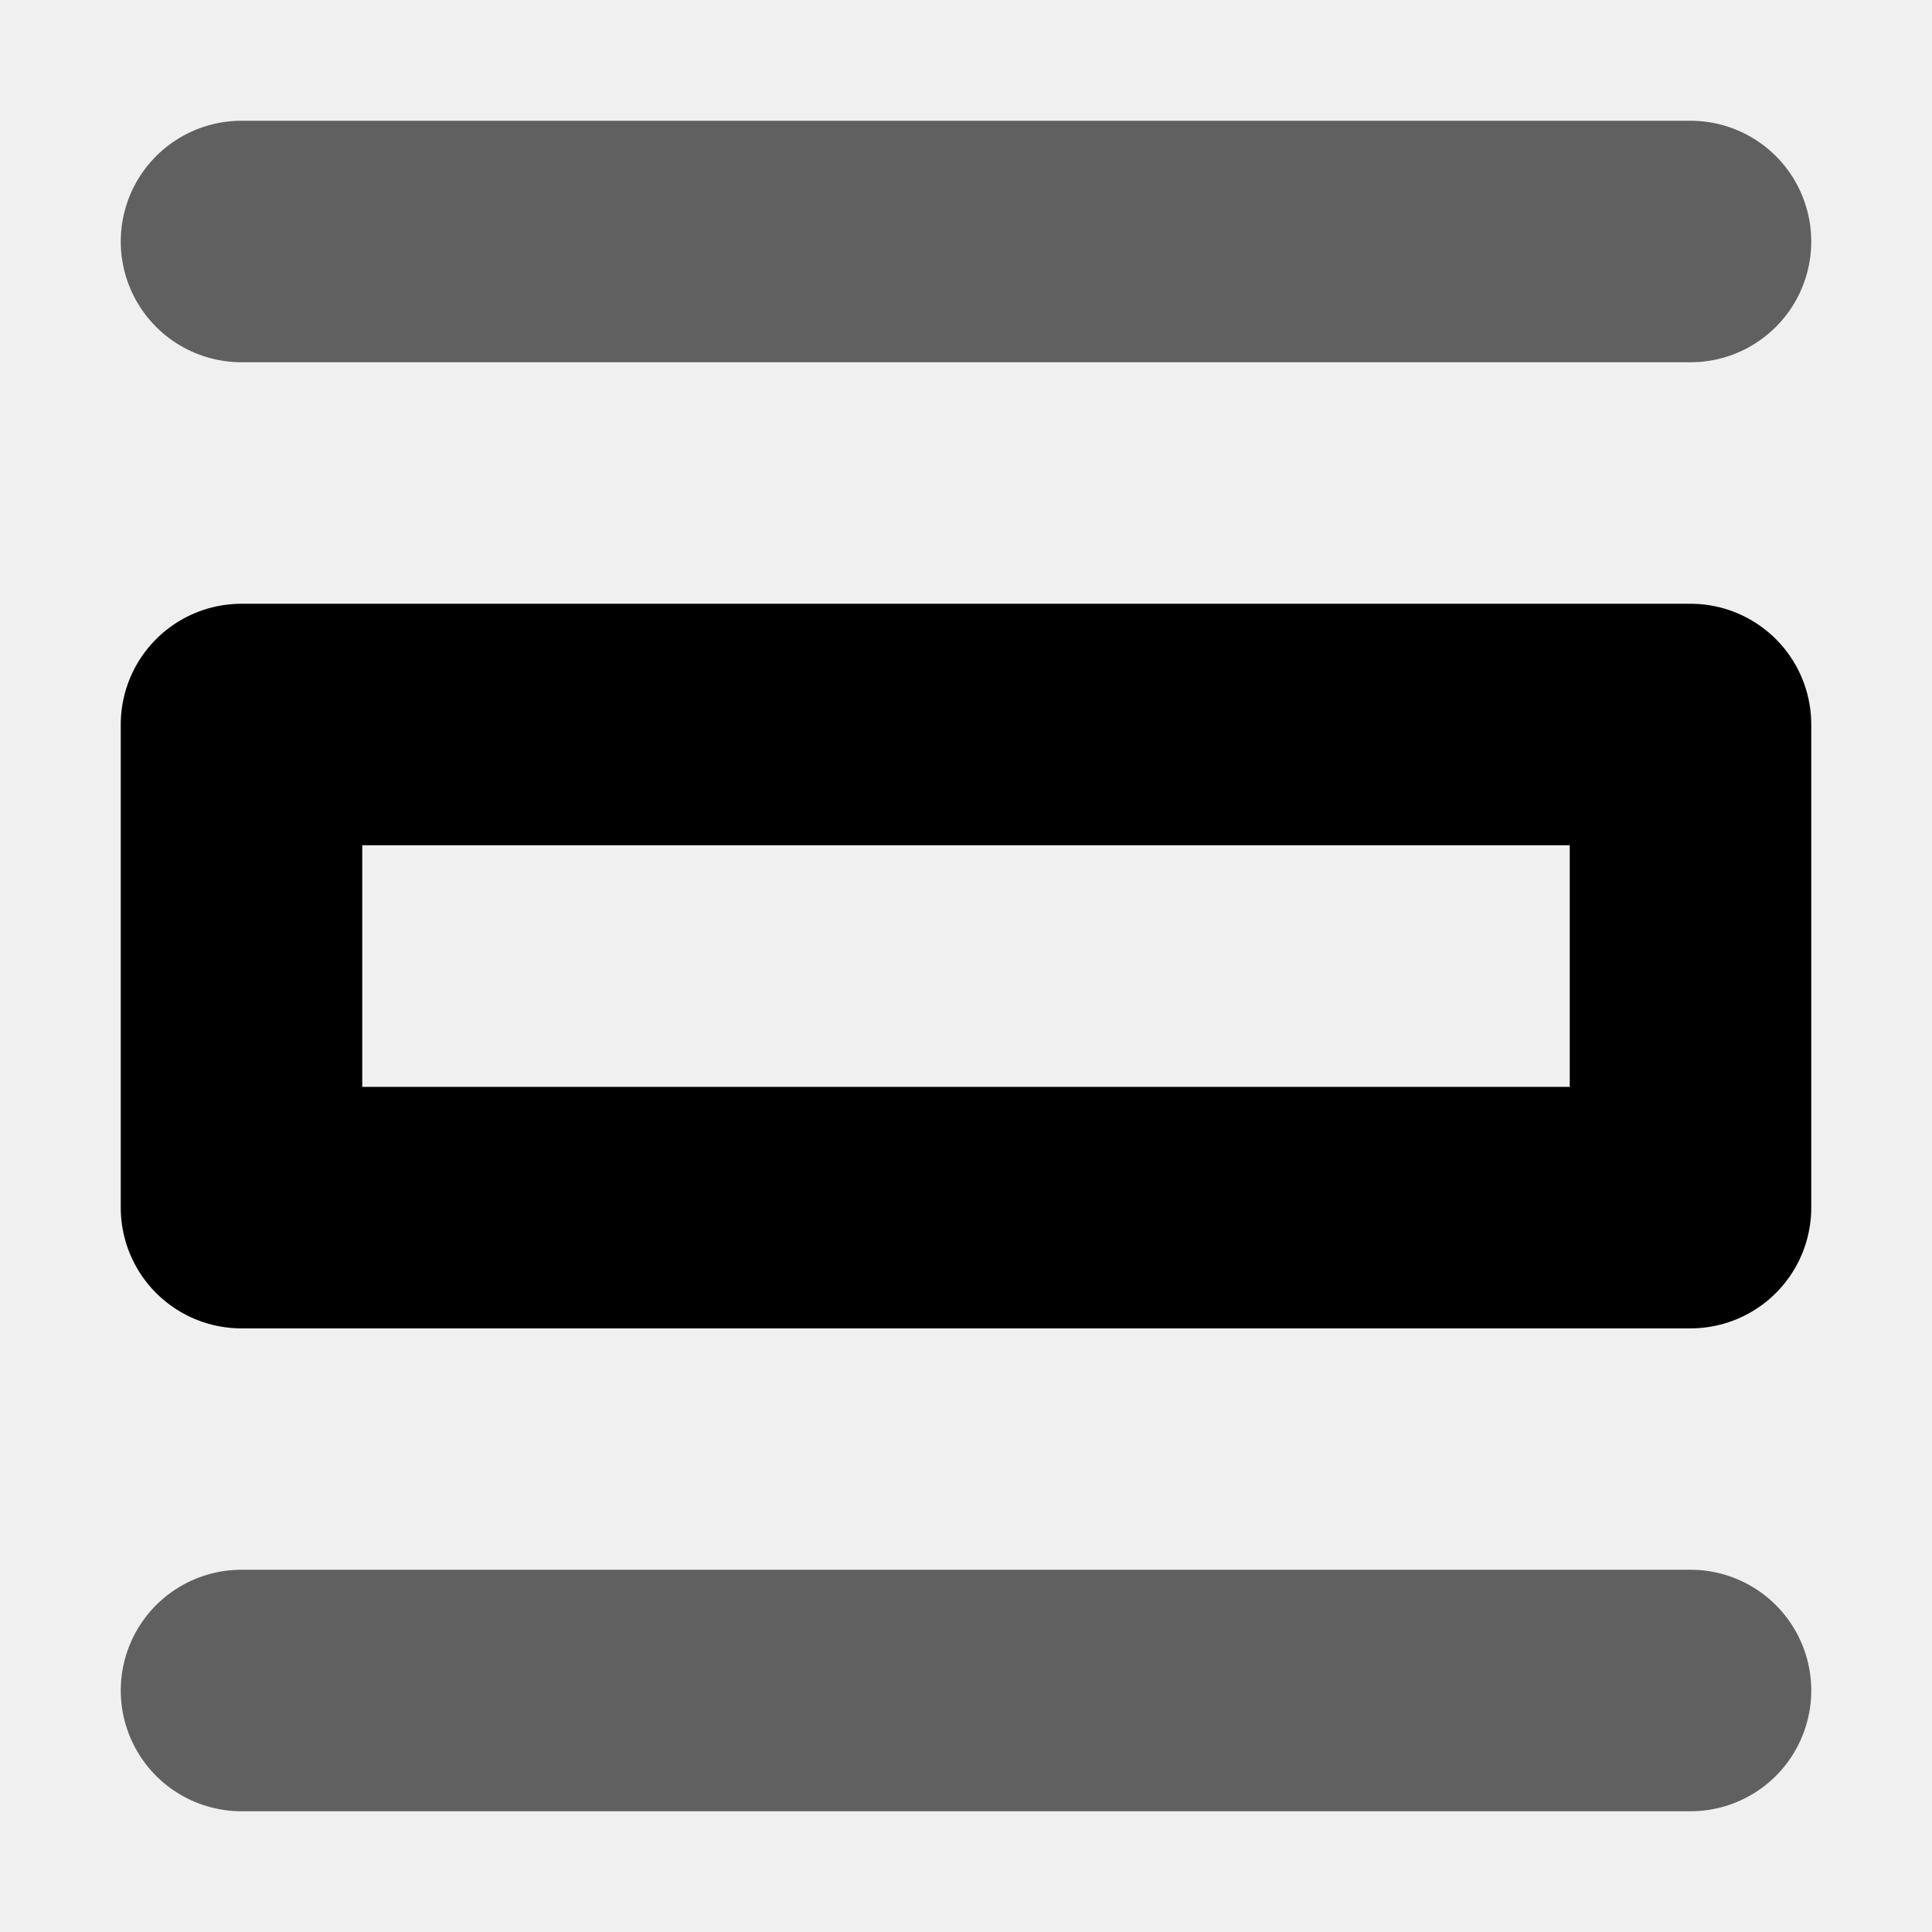
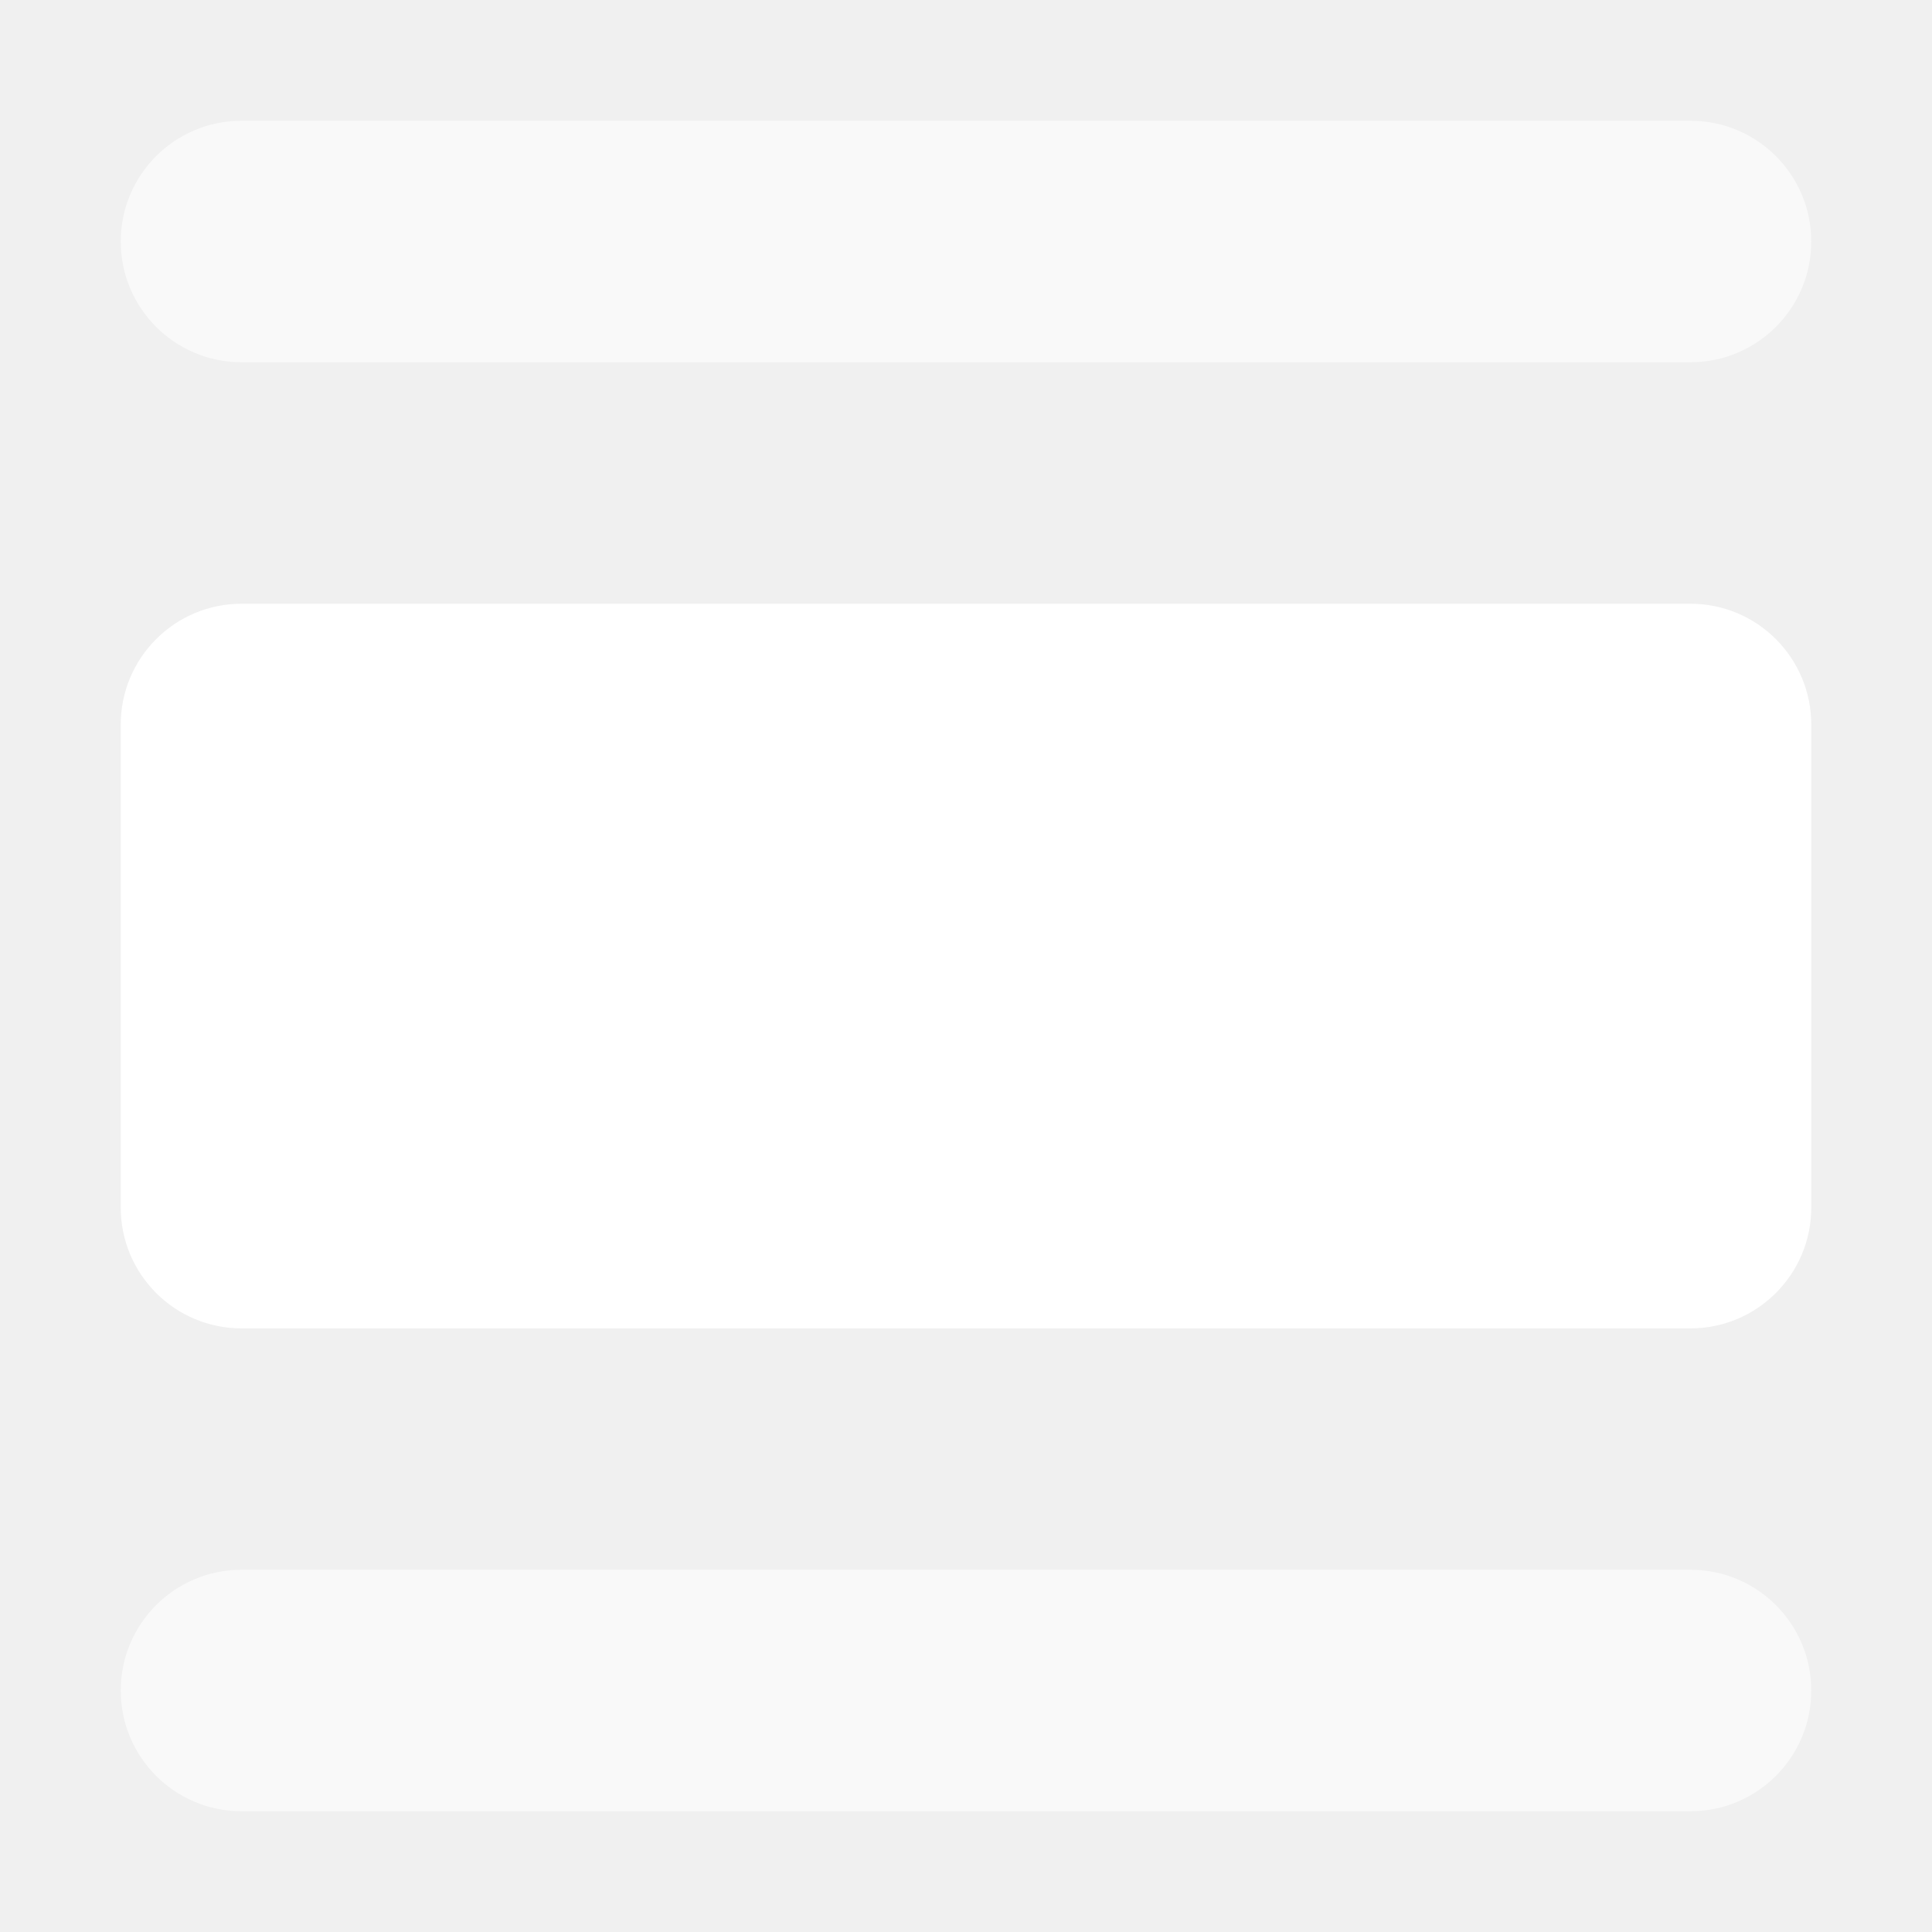
- <svg xmlns="http://www.w3.org/2000/svg" viewBox="0 0 16 16">
-   <g stroke="currentColor" fill="none" fill-rule="evenodd" stroke-width="2" stroke-linecap="round" stroke-linejoin="round">
-     <path d="M2 2h12M2 14h12" opacity=".6" />
-     <path d="M2 6h12v4.001H2z" />
+ <svg xmlns="http://www.w3.org/2000/svg" width="16" height="16" viewBox="0 0 16 16">
+   <g fill="none" fill-rule="evenodd">
+     <path d="M2 3c-.552 0-1-.448-1-1s.448-1 1-1h12c.552 0 1 .448 1 1s-.448 1-1 1H2zM2 15c-.552 0-1-.448-1-1s.448-1 1-1h12c.552 0 1 .448 1 1s-.448 1-1 1H2z" fill="#FFF" fill-rule="nonzero" opacity=".6" />
+     <path d="M2 5h12c.552 0 1 .448 1 1v4.001c0 .552-.448 1-1 1H2c-.552 0-1-.448-1-1V6c0-.552.448-1 1-1z" fill="#FFF" fill-rule="nonzero" />
  </g>
</svg>
